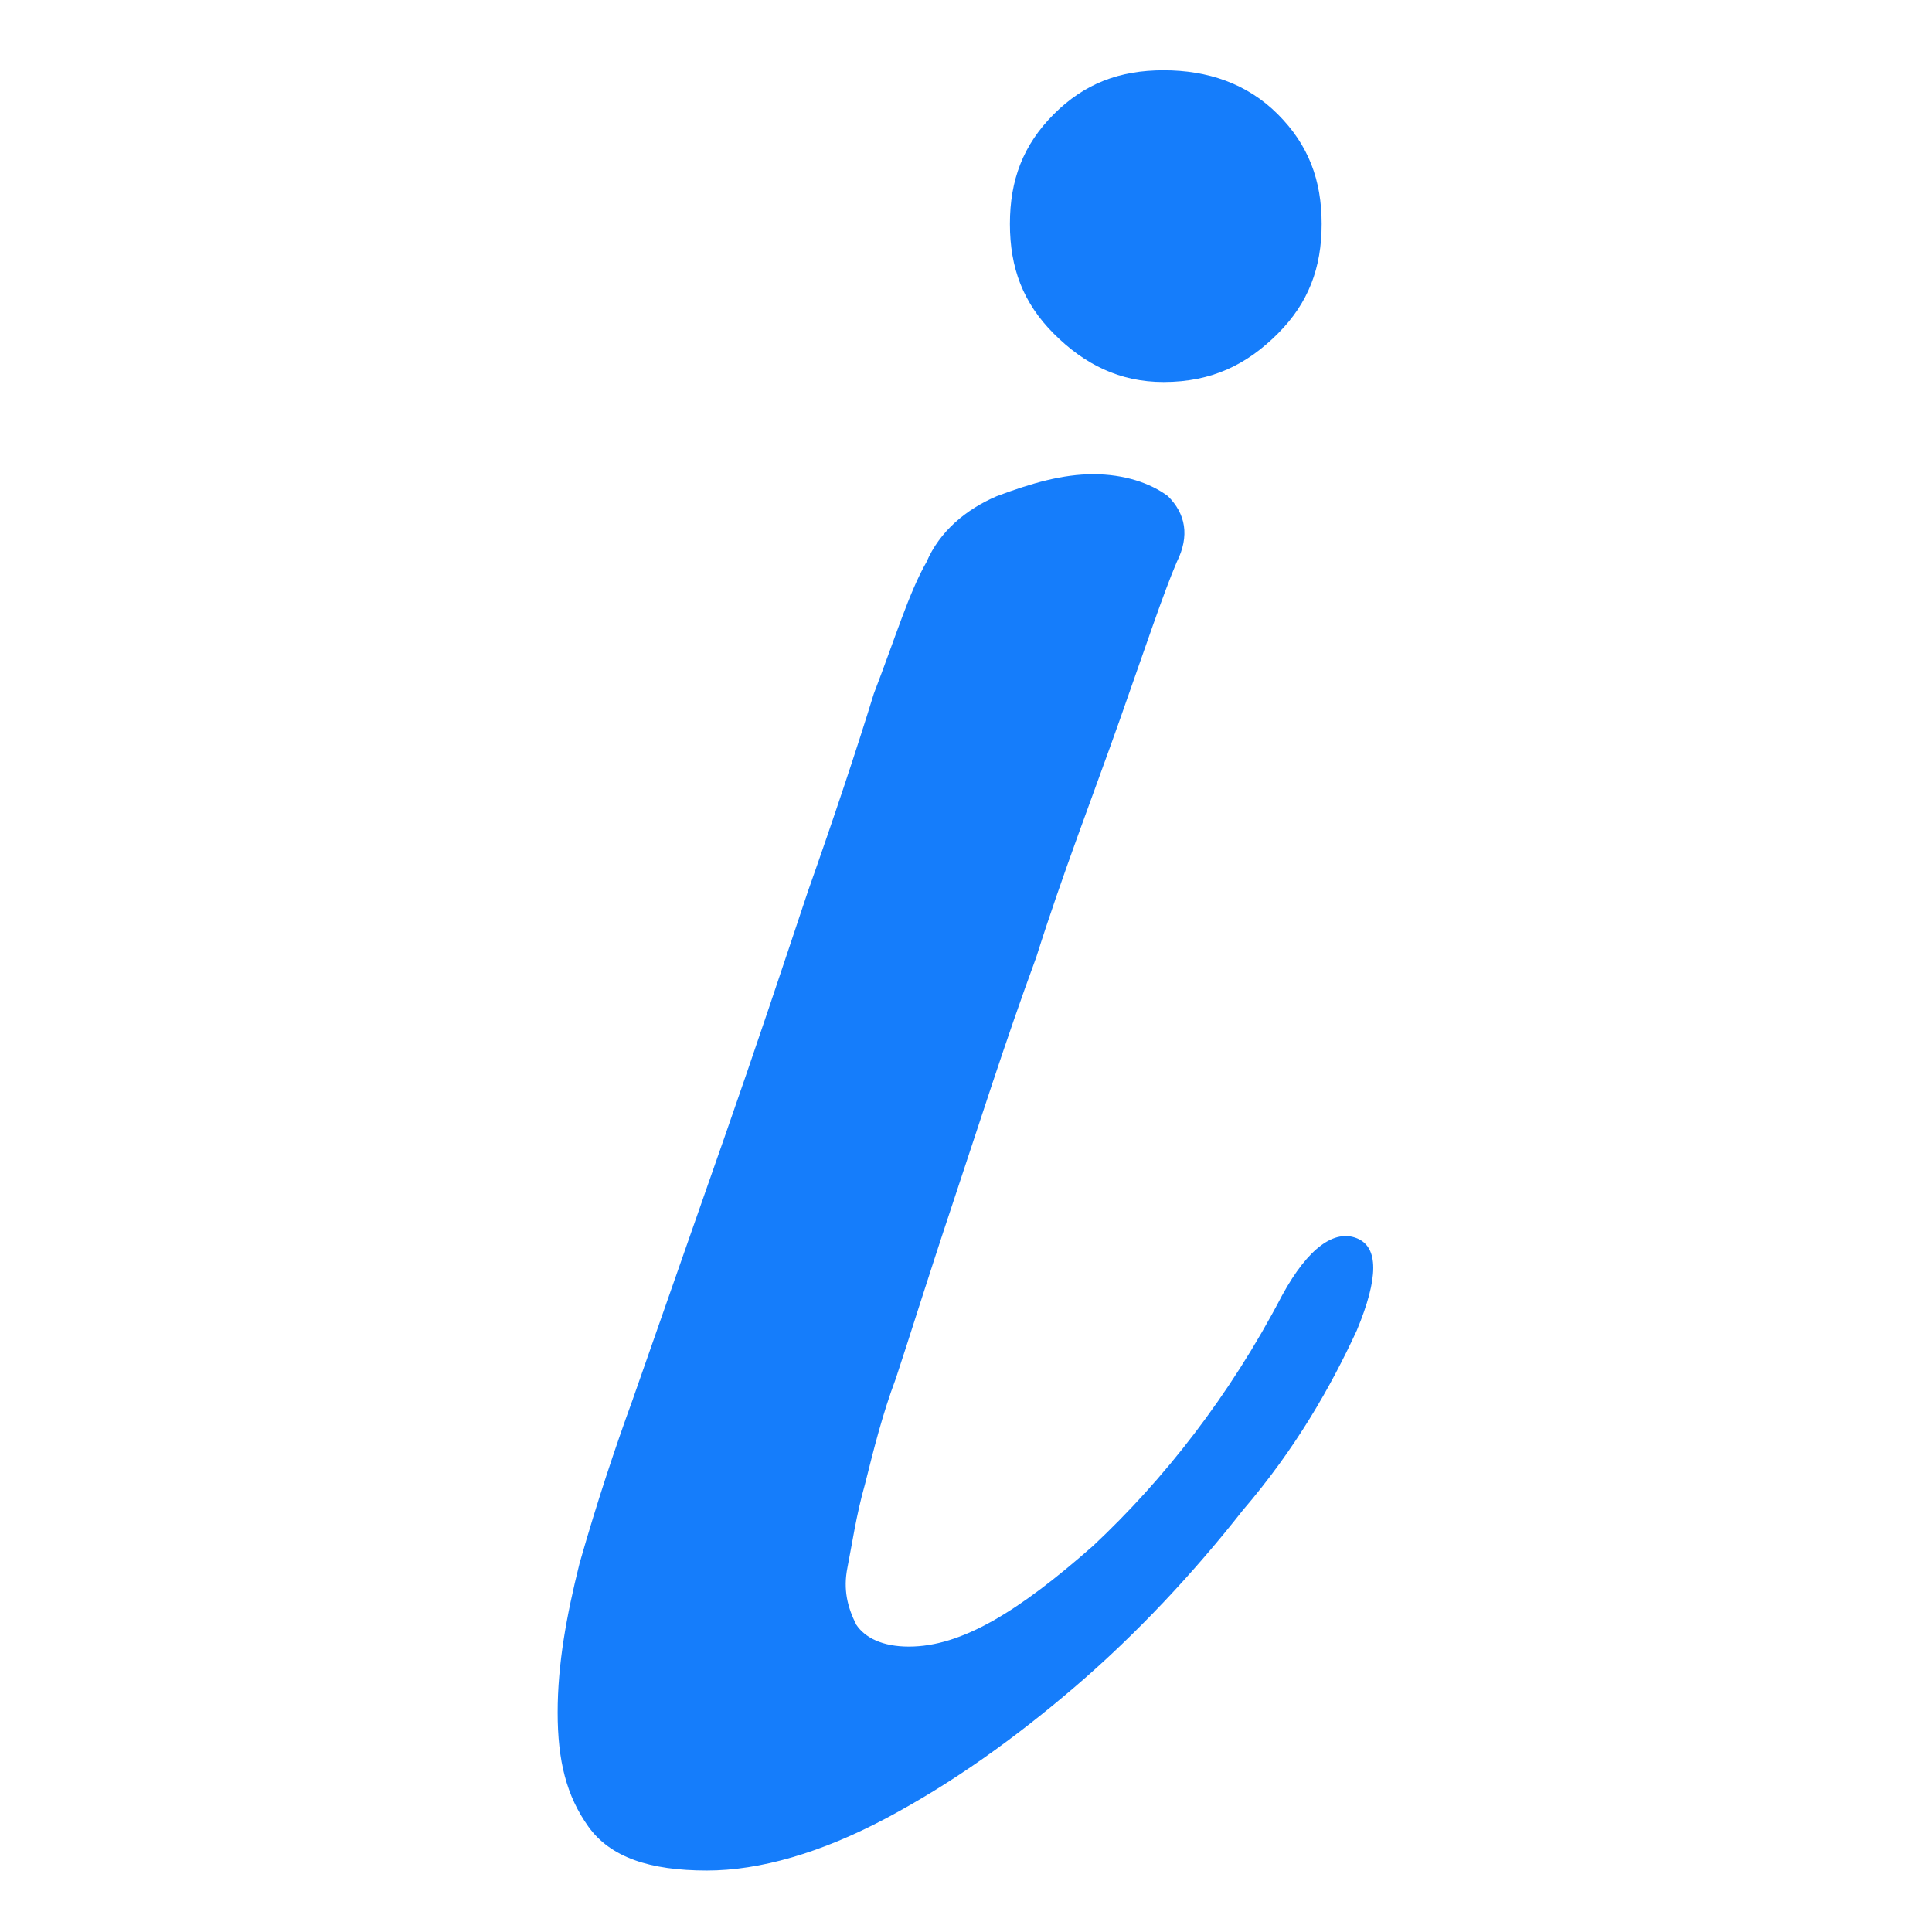
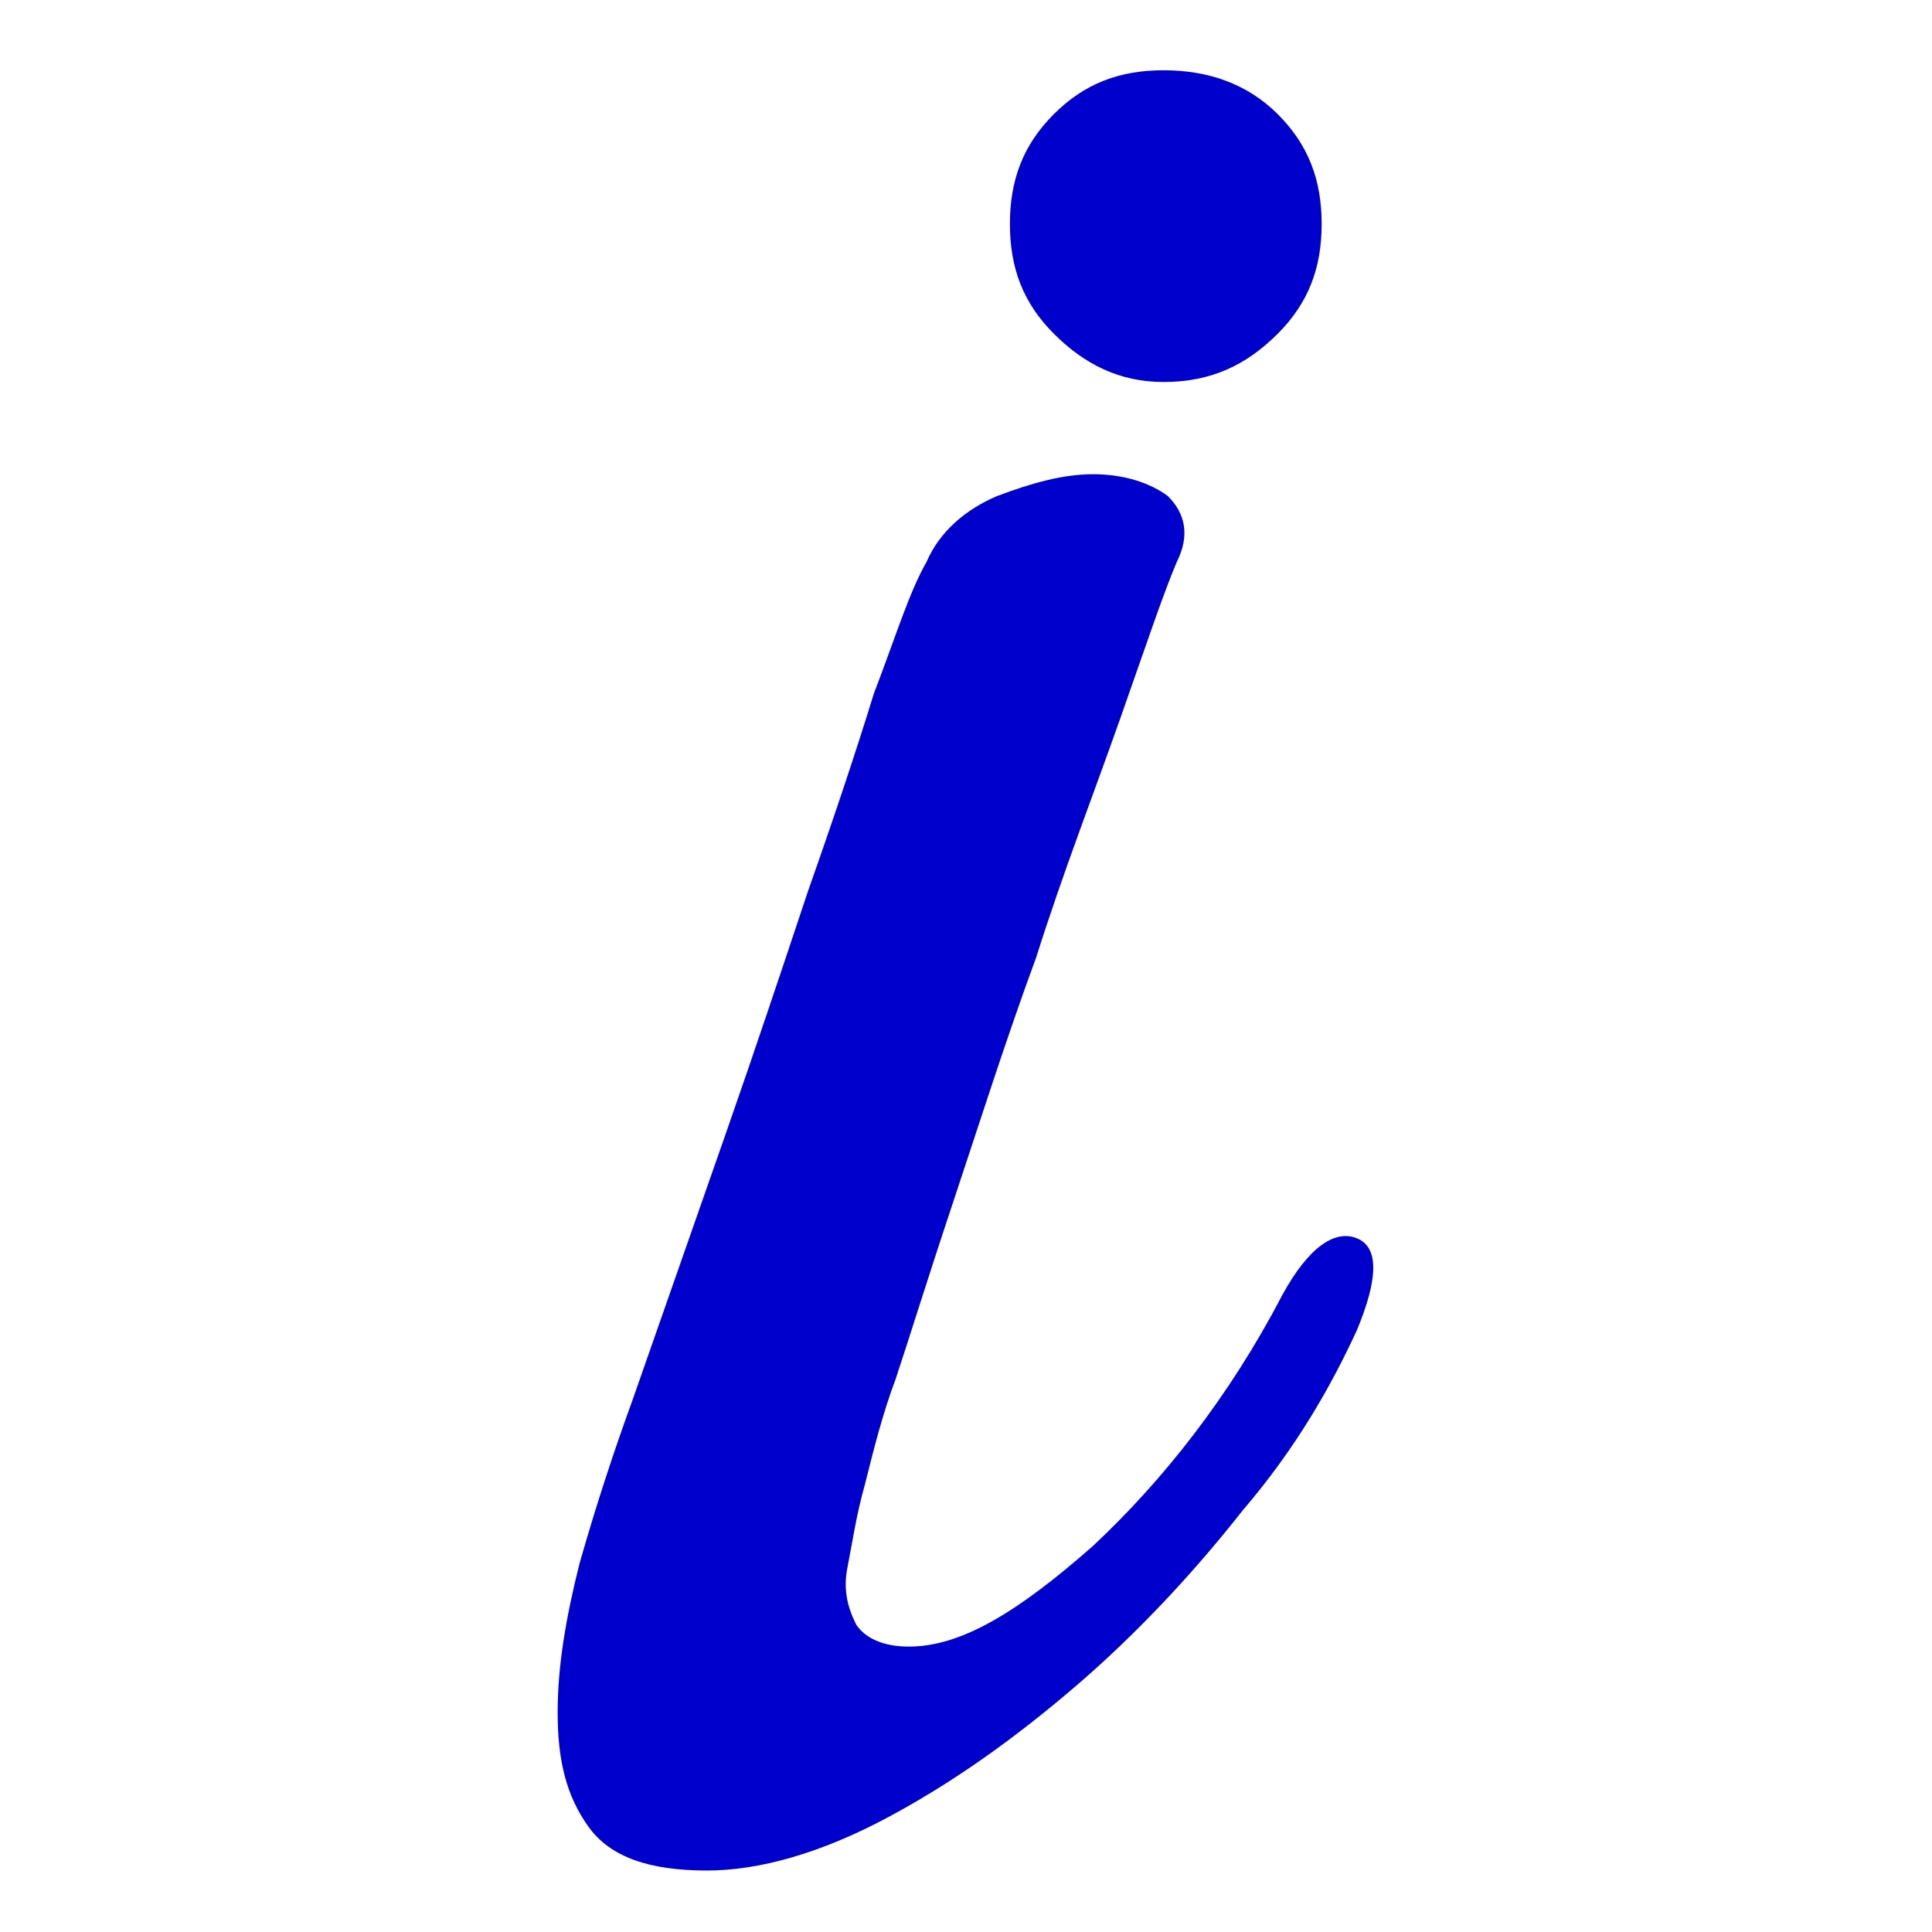
- <svg xmlns="http://www.w3.org/2000/svg" version="1.1" id="Layer_1" x="0px" y="0px" viewBox="0 0 44 44" style="enable-background:new 0 0 44 44;" xml:space="preserve">
+ <svg xmlns="http://www.w3.org/2000/svg" version="1.1" id="Layer_1" x="0px" y="0px" viewBox="-457 259 44 44" style="enable-background:new -457 259 44 44;" xml:space="preserve">
  <style type="text/css">
- 	.st0{fill:#157DFB;}
+ 	.st0{fill:#0000CD;}
</style>
  <g id="XMLID_2_">
-     <path id="XMLID_3_" class="st0" d="M14.4,31.9c0.7-2,1.4-4,2.1-6c0.7-2,1.3-3.8,1.9-5.6c0.6-1.7,1.1-3.2,1.5-4.5   c0.5-1.3,0.8-2.3,1.2-3c0.3-0.7,0.9-1.2,1.6-1.5c0.8-0.3,1.5-0.5,2.2-0.5s1.3,0.2,1.7,0.5c0.4,0.4,0.5,0.9,0.2,1.5   c-0.3,0.7-0.7,1.9-1.3,3.6c-0.6,1.7-1.3,3.5-1.9,5.4c-0.7,1.9-1.3,3.8-1.9,5.6c-0.6,1.8-1,3.1-1.3,4c-0.3,0.8-0.5,1.6-0.7,2.4   c-0.2,0.7-0.3,1.4-0.4,1.9c-0.1,0.5,0,0.9,0.2,1.3c0.2,0.3,0.6,0.5,1.2,0.5c1.2,0,2.5-0.8,4.2-2.3c1.6-1.5,3.1-3.4,4.3-5.7   c0.6-1.1,1.2-1.5,1.7-1.3c0.5,0.2,0.5,0.9,0,2.1c-0.6,1.3-1.4,2.7-2.6,4.1c-1.1,1.4-2.4,2.8-3.8,4c-1.4,1.2-2.8,2.2-4.3,3   c-1.5,0.8-2.9,1.2-4.1,1.2c-1.3,0-2.2-0.3-2.7-1c-0.5-0.7-0.7-1.5-0.7-2.6s0.2-2.2,0.5-3.4C13.6,34.2,14,33,14.4,31.9z M30.1,5.1   c0,1-0.3,1.8-1,2.5s-1.5,1.1-2.6,1.1c-1,0-1.8-0.4-2.5-1.1s-1-1.5-1-2.5c0-1,0.3-1.8,1-2.5s1.5-1,2.5-1c1,0,1.9,0.3,2.6,1   S30.1,4.1,30.1,5.1z" />
+     <path id="XMLID_3_" class="st0" d="M-442.6,290.9c0.7-2,1.4-4,2.1-6s1.3-3.8,1.9-5.6c0.6-1.7,1.1-3.2,1.5-4.5   c0.5-1.3,0.8-2.3,1.2-3c0.3-0.7,0.9-1.2,1.6-1.5c0.8-0.3,1.5-0.5,2.2-0.5c0.7,0,1.3,0.2,1.7,0.5c0.4,0.4,0.5,0.9,0.2,1.5   c-0.3,0.7-0.7,1.9-1.3,3.6c-0.6,1.7-1.3,3.5-1.9,5.4c-0.7,1.9-1.3,3.8-1.9,5.6c-0.6,1.8-1,3.1-1.3,4c-0.3,0.8-0.5,1.6-0.7,2.4   c-0.2,0.7-0.3,1.4-0.4,1.9c-0.1,0.5,0,0.9,0.2,1.3c0.2,0.3,0.6,0.5,1.2,0.5c1.2,0,2.5-0.8,4.2-2.3c1.6-1.5,3.1-3.4,4.3-5.7   c0.6-1.1,1.2-1.5,1.7-1.3c0.5,0.2,0.5,0.9,0,2.1c-0.6,1.3-1.4,2.7-2.6,4.1c-1.1,1.4-2.4,2.8-3.8,4c-1.4,1.2-2.8,2.2-4.3,3   c-1.5,0.8-2.9,1.2-4.1,1.2c-1.3,0-2.2-0.3-2.7-1c-0.5-0.7-0.7-1.5-0.7-2.6s0.2-2.2,0.5-3.4C-443.4,293.2-443,292-442.6,290.9z    M-426.9,264.1c0,1-0.3,1.8-1,2.5c-0.7,0.7-1.5,1.1-2.6,1.1c-1,0-1.8-0.4-2.5-1.1c-0.7-0.7-1-1.5-1-2.5s0.3-1.8,1-2.5   c0.7-0.7,1.5-1,2.5-1s1.9,0.3,2.6,1C-427.2,262.3-426.9,263.1-426.9,264.1z" />
  </g>
</svg>
